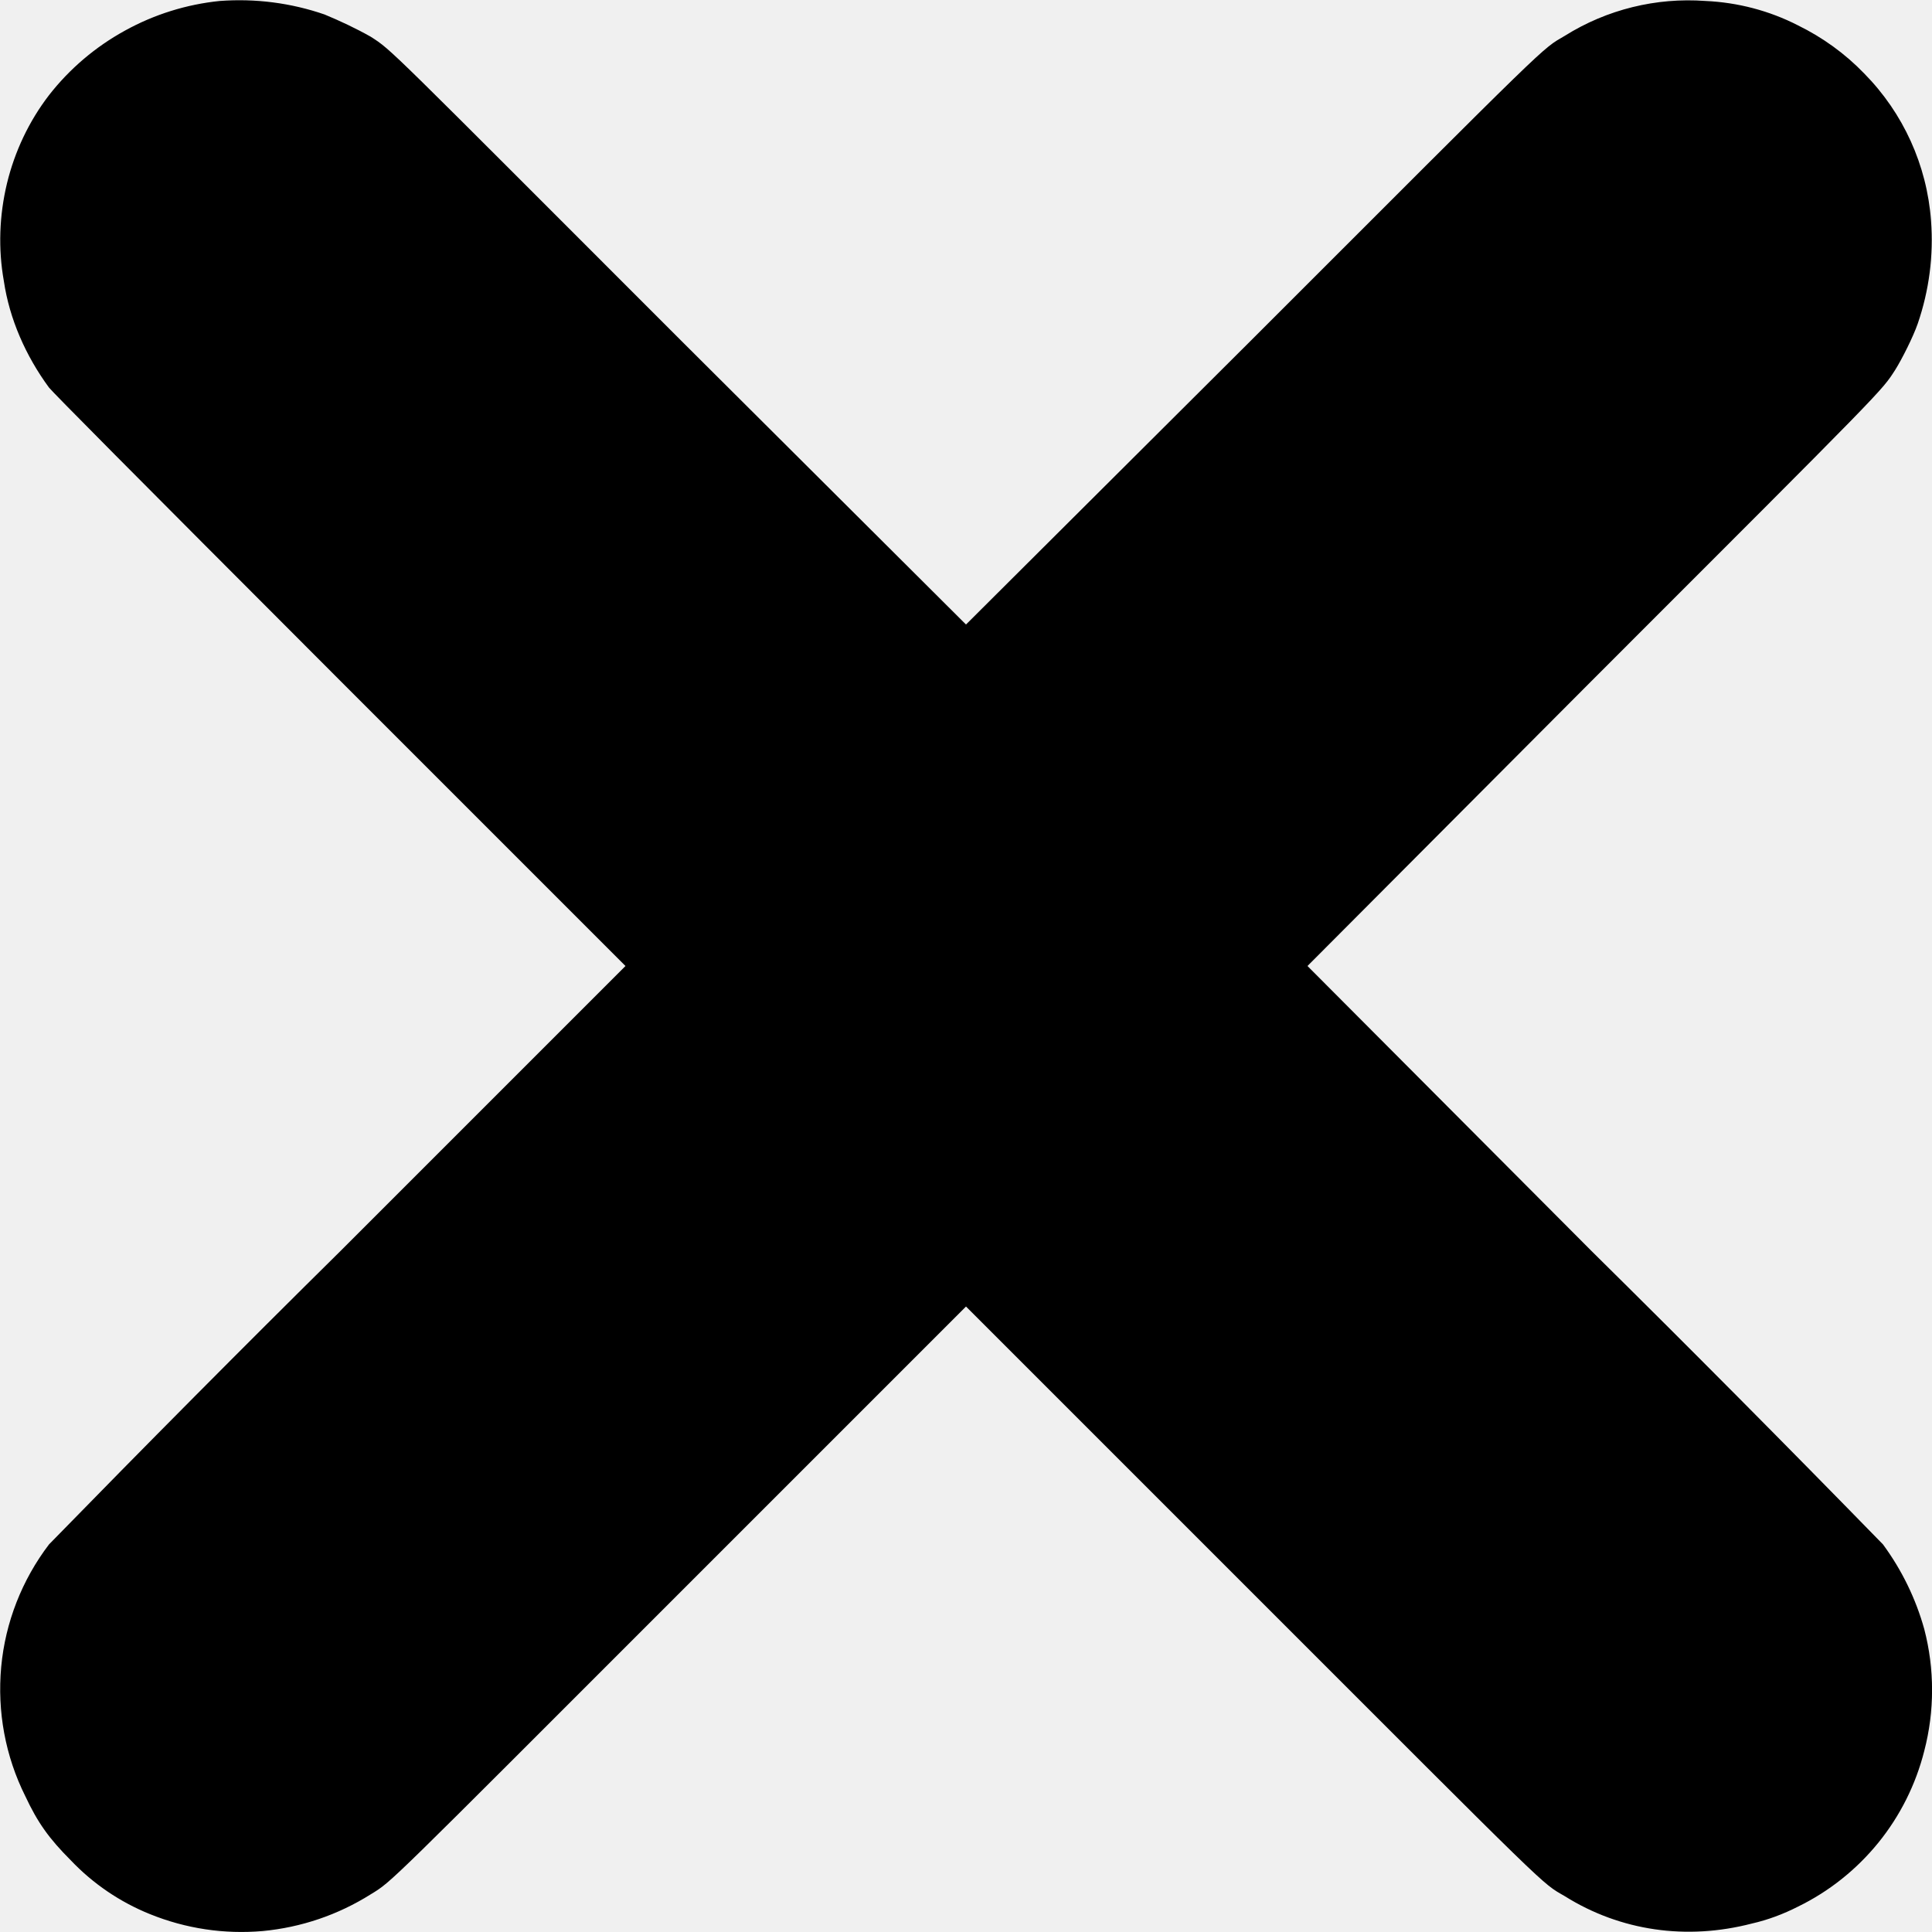
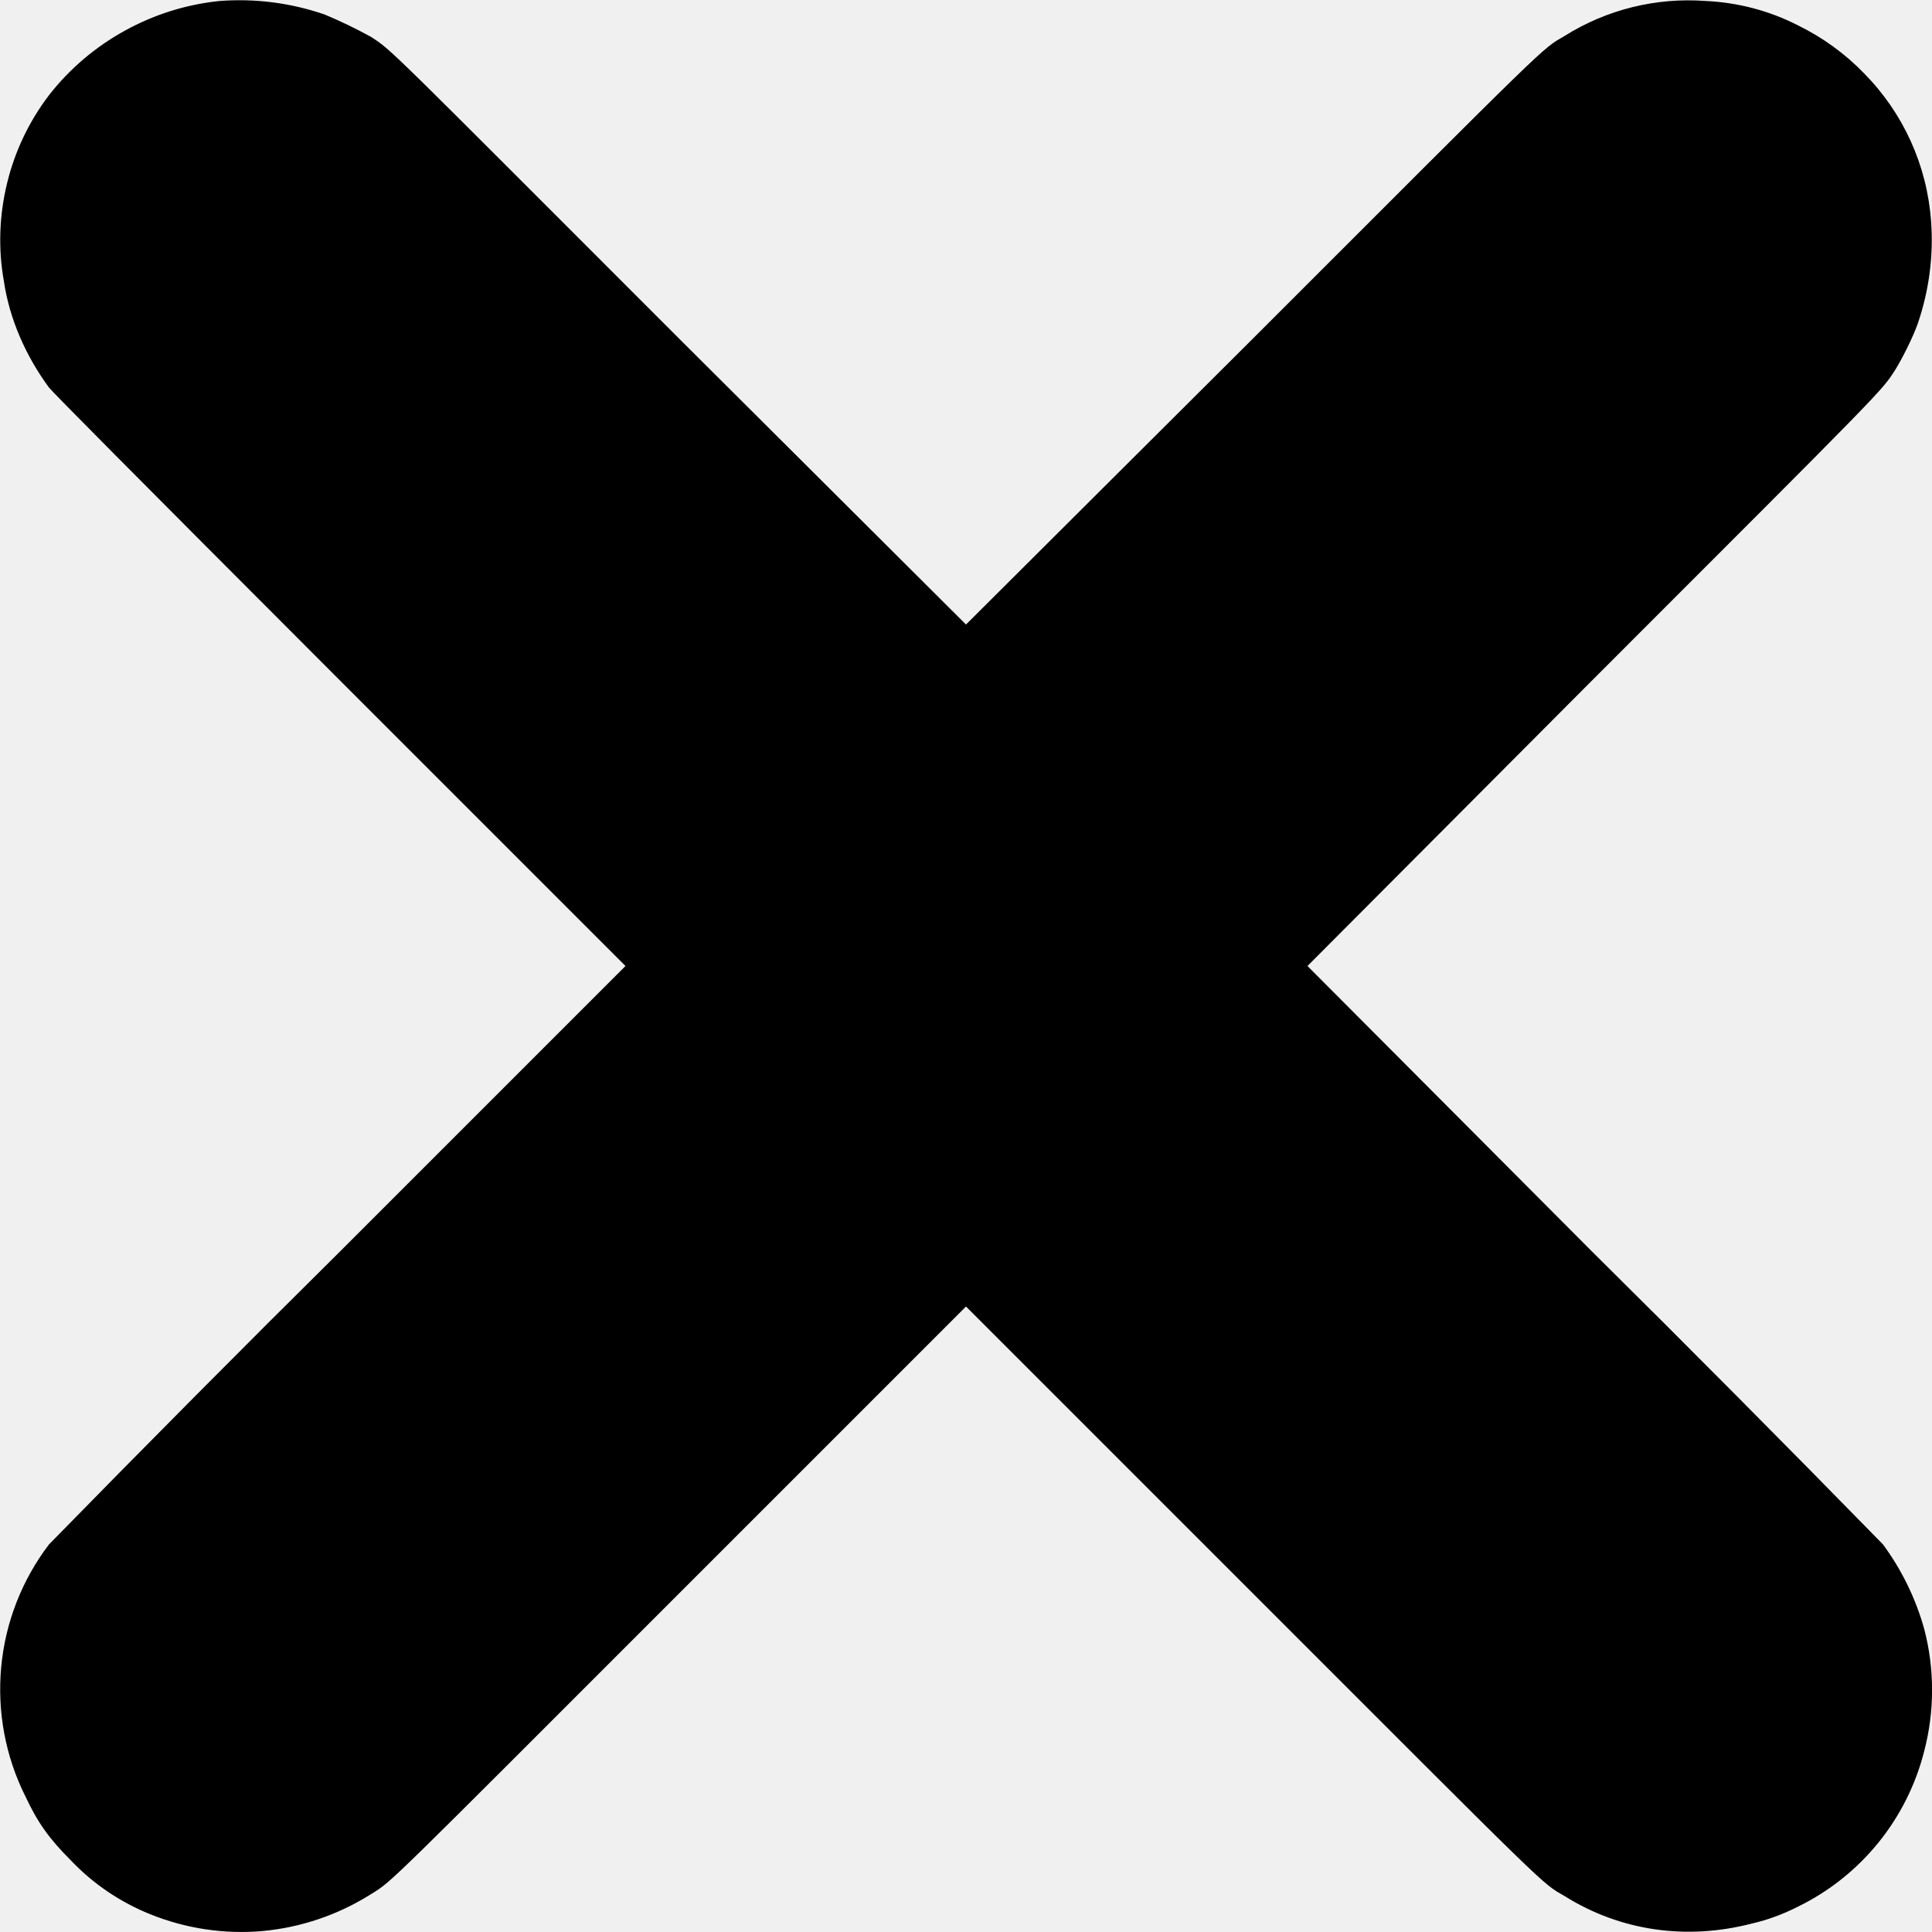
<svg xmlns="http://www.w3.org/2000/svg" width="8" height="8" viewBox="0 0 8 8" fill="none">
  <g clip-path="url(#clip0_2538_25212)">
-     <path d="M0.91 0.004C0.772 0.018 0.638 0.06 0.517 0.127C0.395 0.194 0.288 0.285 0.203 0.394C0.12 0.502 0.061 0.627 0.029 0.759C-0.003 0.892 -0.008 1.03 0.016 1.164C0.039 1.32 0.106 1.473 0.203 1.605C0.227 1.633 0.493 1.902 1.41 2.82L2.59 4L1.41 5.18C1.004 5.581 0.602 5.986 0.203 6.395C0.091 6.542 0.022 6.718 0.005 6.902C-0.012 7.087 0.022 7.272 0.105 7.438C0.156 7.547 0.203 7.613 0.293 7.703C0.385 7.8 0.497 7.876 0.621 7.926C0.769 7.986 0.929 8.01 1.088 7.996C1.247 7.981 1.4 7.929 1.535 7.844C1.625 7.789 1.59 7.82 2.82 6.59L4 5.41L5.18 6.59C6.445 7.855 6.379 7.793 6.48 7.852C6.71 7.996 6.984 8.035 7.254 7.965C7.32 7.95 7.384 7.926 7.445 7.895C7.574 7.832 7.687 7.742 7.778 7.63C7.868 7.519 7.933 7.389 7.968 7.25C8.011 7.085 8.011 6.911 7.968 6.746C7.933 6.62 7.875 6.501 7.797 6.395C7.398 5.986 6.996 5.581 6.59 5.18L5.414 4L6.59 2.82C7.82 1.59 7.79 1.621 7.848 1.531C7.875 1.488 7.922 1.395 7.941 1.34C7.988 1.203 8.007 1.058 7.996 0.914C7.979 0.684 7.881 0.468 7.719 0.304C7.64 0.222 7.547 0.155 7.445 0.105C7.326 0.044 7.195 0.01 7.062 0.004C6.858 -0.011 6.654 0.039 6.48 0.148C6.38 0.207 6.445 0.145 5.18 1.41L4 2.586L2.82 1.41C1.59 0.18 1.625 0.21 1.535 0.152C1.473 0.117 1.409 0.087 1.344 0.06C1.205 0.012 1.057 -0.007 0.91 0.004Z" fill="currentColor" />
+     <path d="M0.91 0.004C0.772 0.018 0.638 0.06 0.517 0.127C0.395 0.194 0.288 0.285 0.203 0.394C0.12 0.503 0.061 0.627 0.029 0.76C-0.003 0.892 -0.008 1.03 0.016 1.164C0.039 1.32 0.106 1.473 0.203 1.605C0.227 1.633 0.493 1.902 1.41 2.82L2.59 4L1.41 5.18C1.004 5.582 0.602 5.987 0.203 6.395C0.091 6.542 0.022 6.718 0.005 6.903C-0.012 7.087 0.022 7.272 0.105 7.438C0.156 7.547 0.203 7.613 0.293 7.703C0.385 7.8 0.497 7.876 0.621 7.926C0.769 7.986 0.929 8.01 1.088 7.996C1.247 7.981 1.4 7.929 1.535 7.844C1.625 7.789 1.59 7.82 2.82 6.59L4 5.41L5.18 6.59C6.445 7.855 6.379 7.793 6.48 7.852C6.71 7.996 6.984 8.035 7.254 7.965C7.32 7.95 7.384 7.926 7.445 7.895C7.574 7.832 7.687 7.742 7.778 7.63C7.868 7.519 7.933 7.389 7.968 7.25C8.011 7.085 8.011 6.911 7.968 6.746C7.933 6.62 7.875 6.501 7.797 6.395C7.398 5.987 6.996 5.582 6.59 5.18L5.414 4L6.59 2.82C7.82 1.59 7.79 1.621 7.848 1.531C7.875 1.488 7.922 1.395 7.941 1.34C7.988 1.203 8.007 1.058 7.996 0.914C7.979 0.684 7.881 0.468 7.719 0.304C7.64 0.222 7.547 0.155 7.445 0.105C7.326 0.044 7.195 0.01 7.062 0.004C6.858 -0.011 6.654 0.039 6.48 0.148C6.38 0.207 6.445 0.145 5.18 1.41L4 2.586L2.82 1.41C1.59 0.18 1.625 0.21 1.535 0.152C1.473 0.118 1.409 0.087 1.344 0.06C1.205 0.012 1.057 -0.007 0.91 0.004Z" fill="currentColor" />
  </g>
  <defs>
    <clipPath id="clip0_2538_25212">
      <rect width="8" height="8" fill="white" />
    </clipPath>
  </defs>
</svg>
